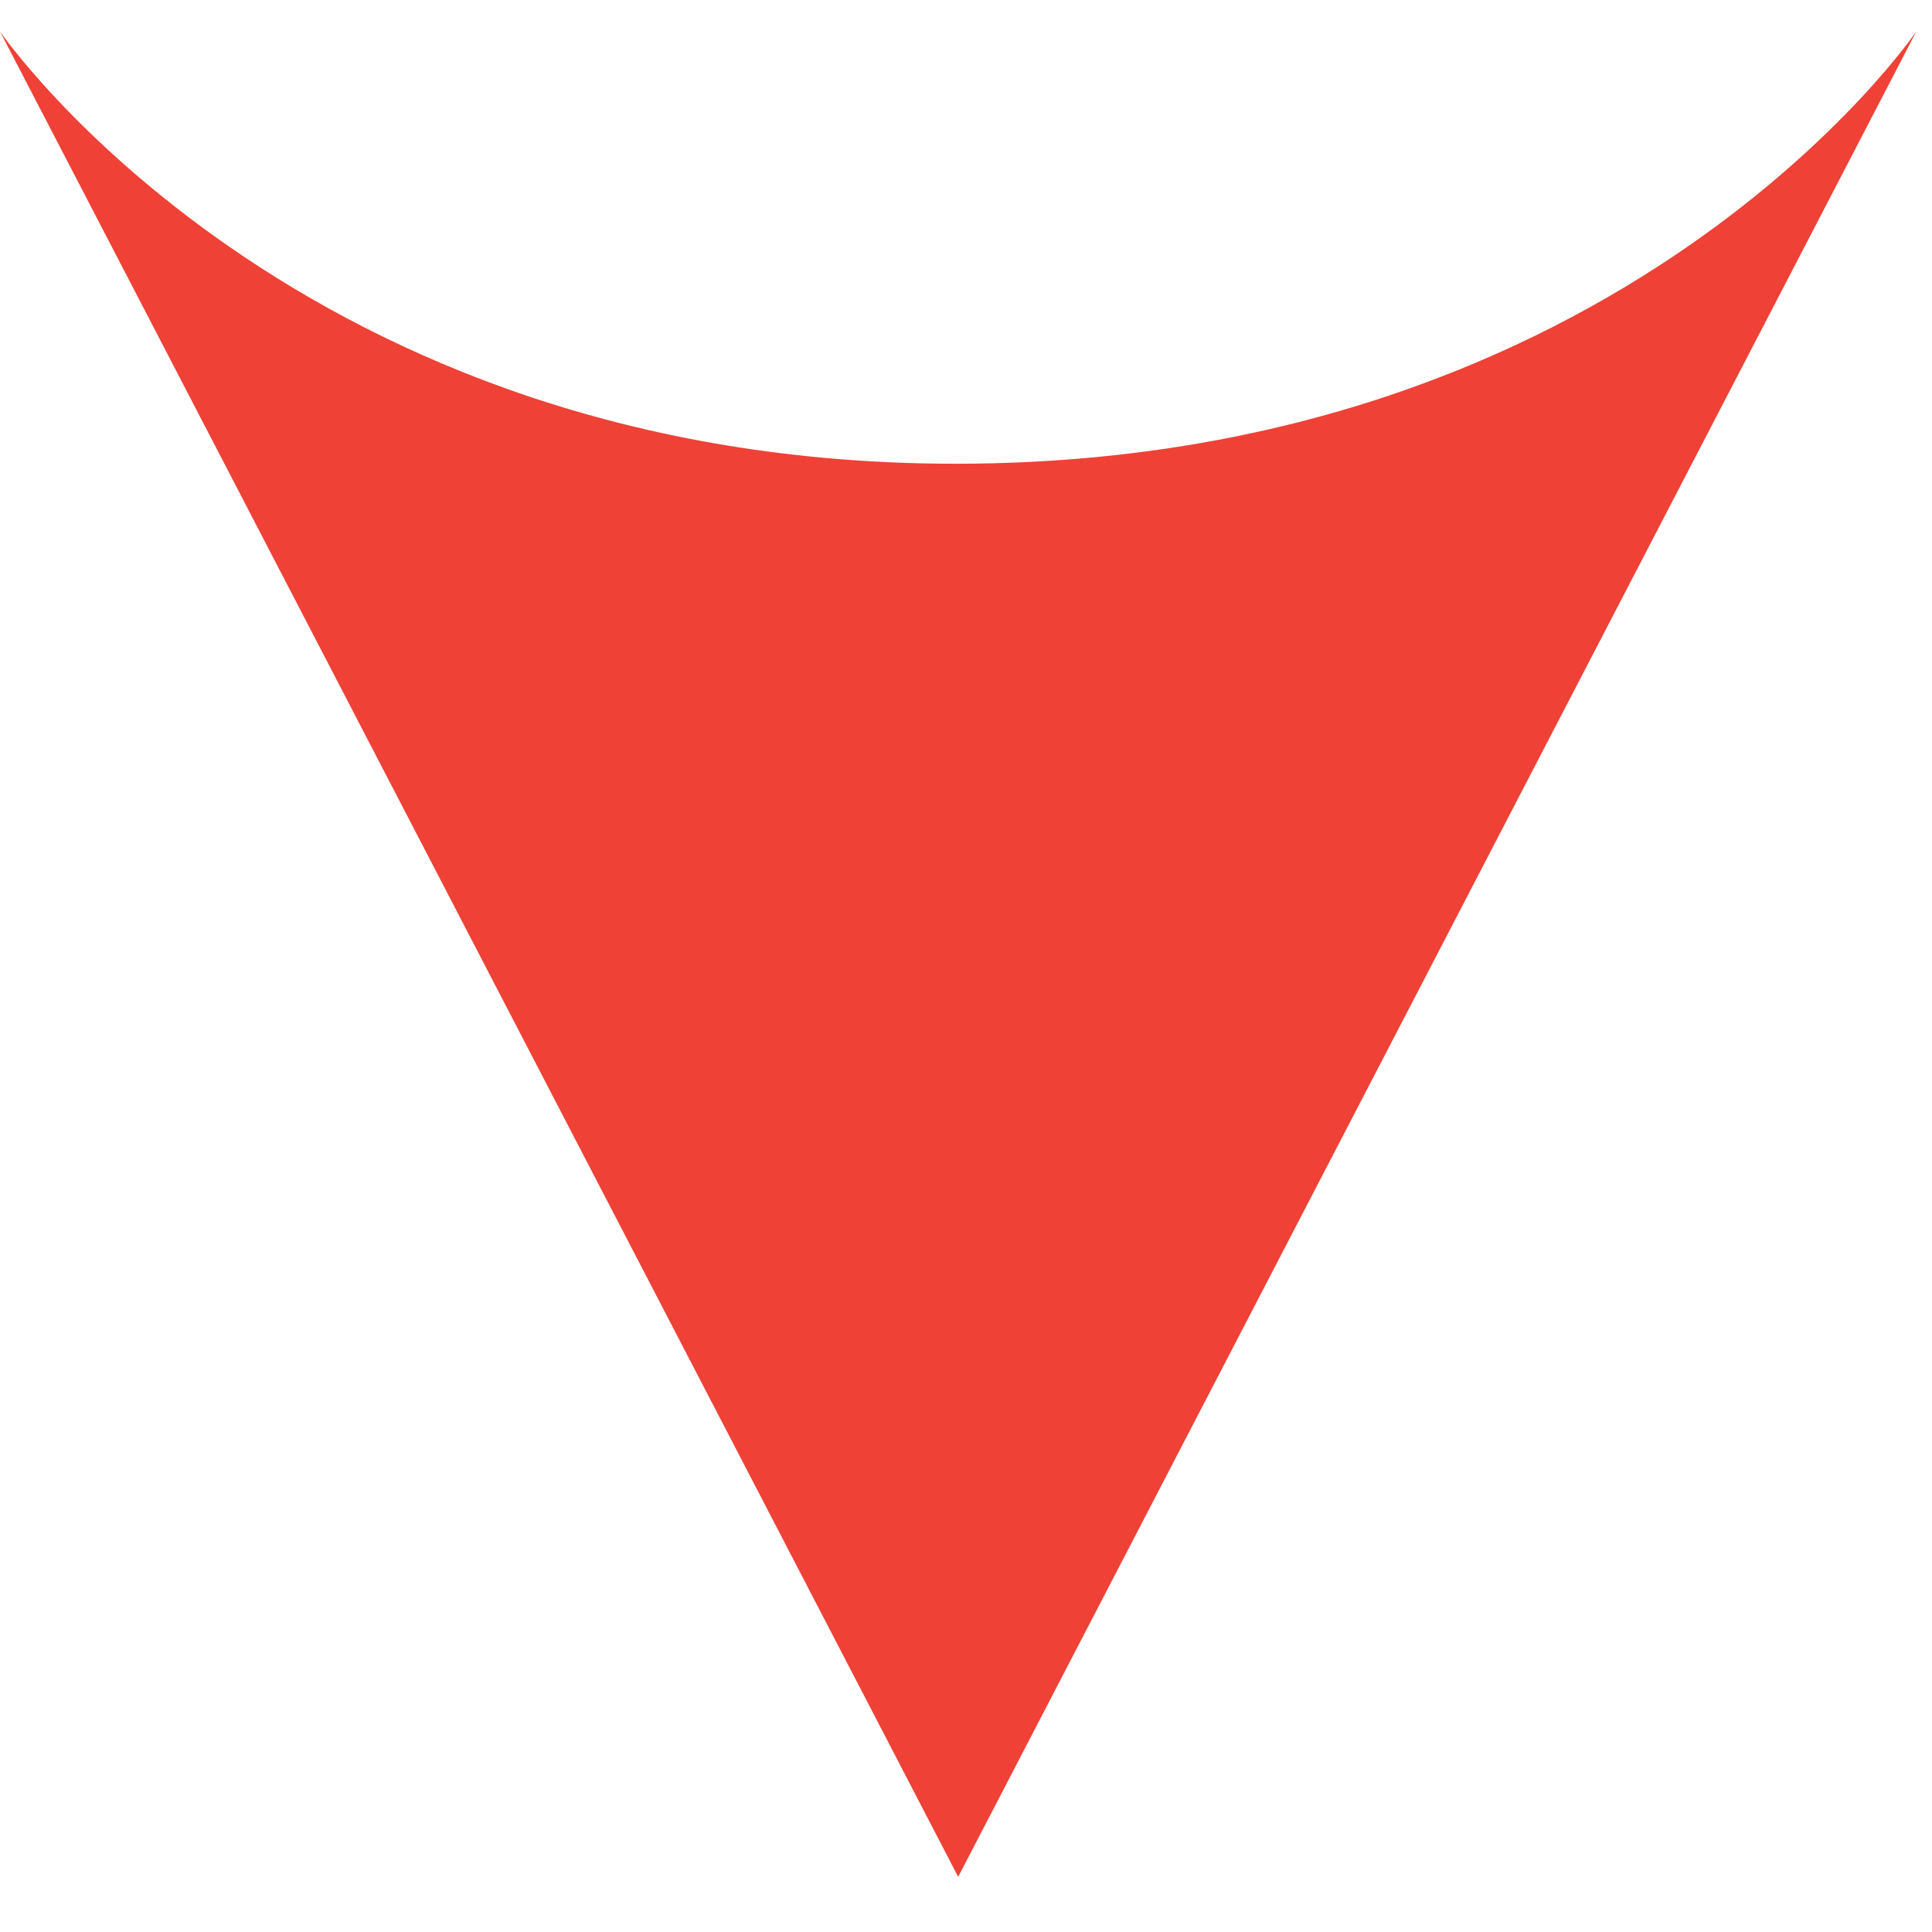
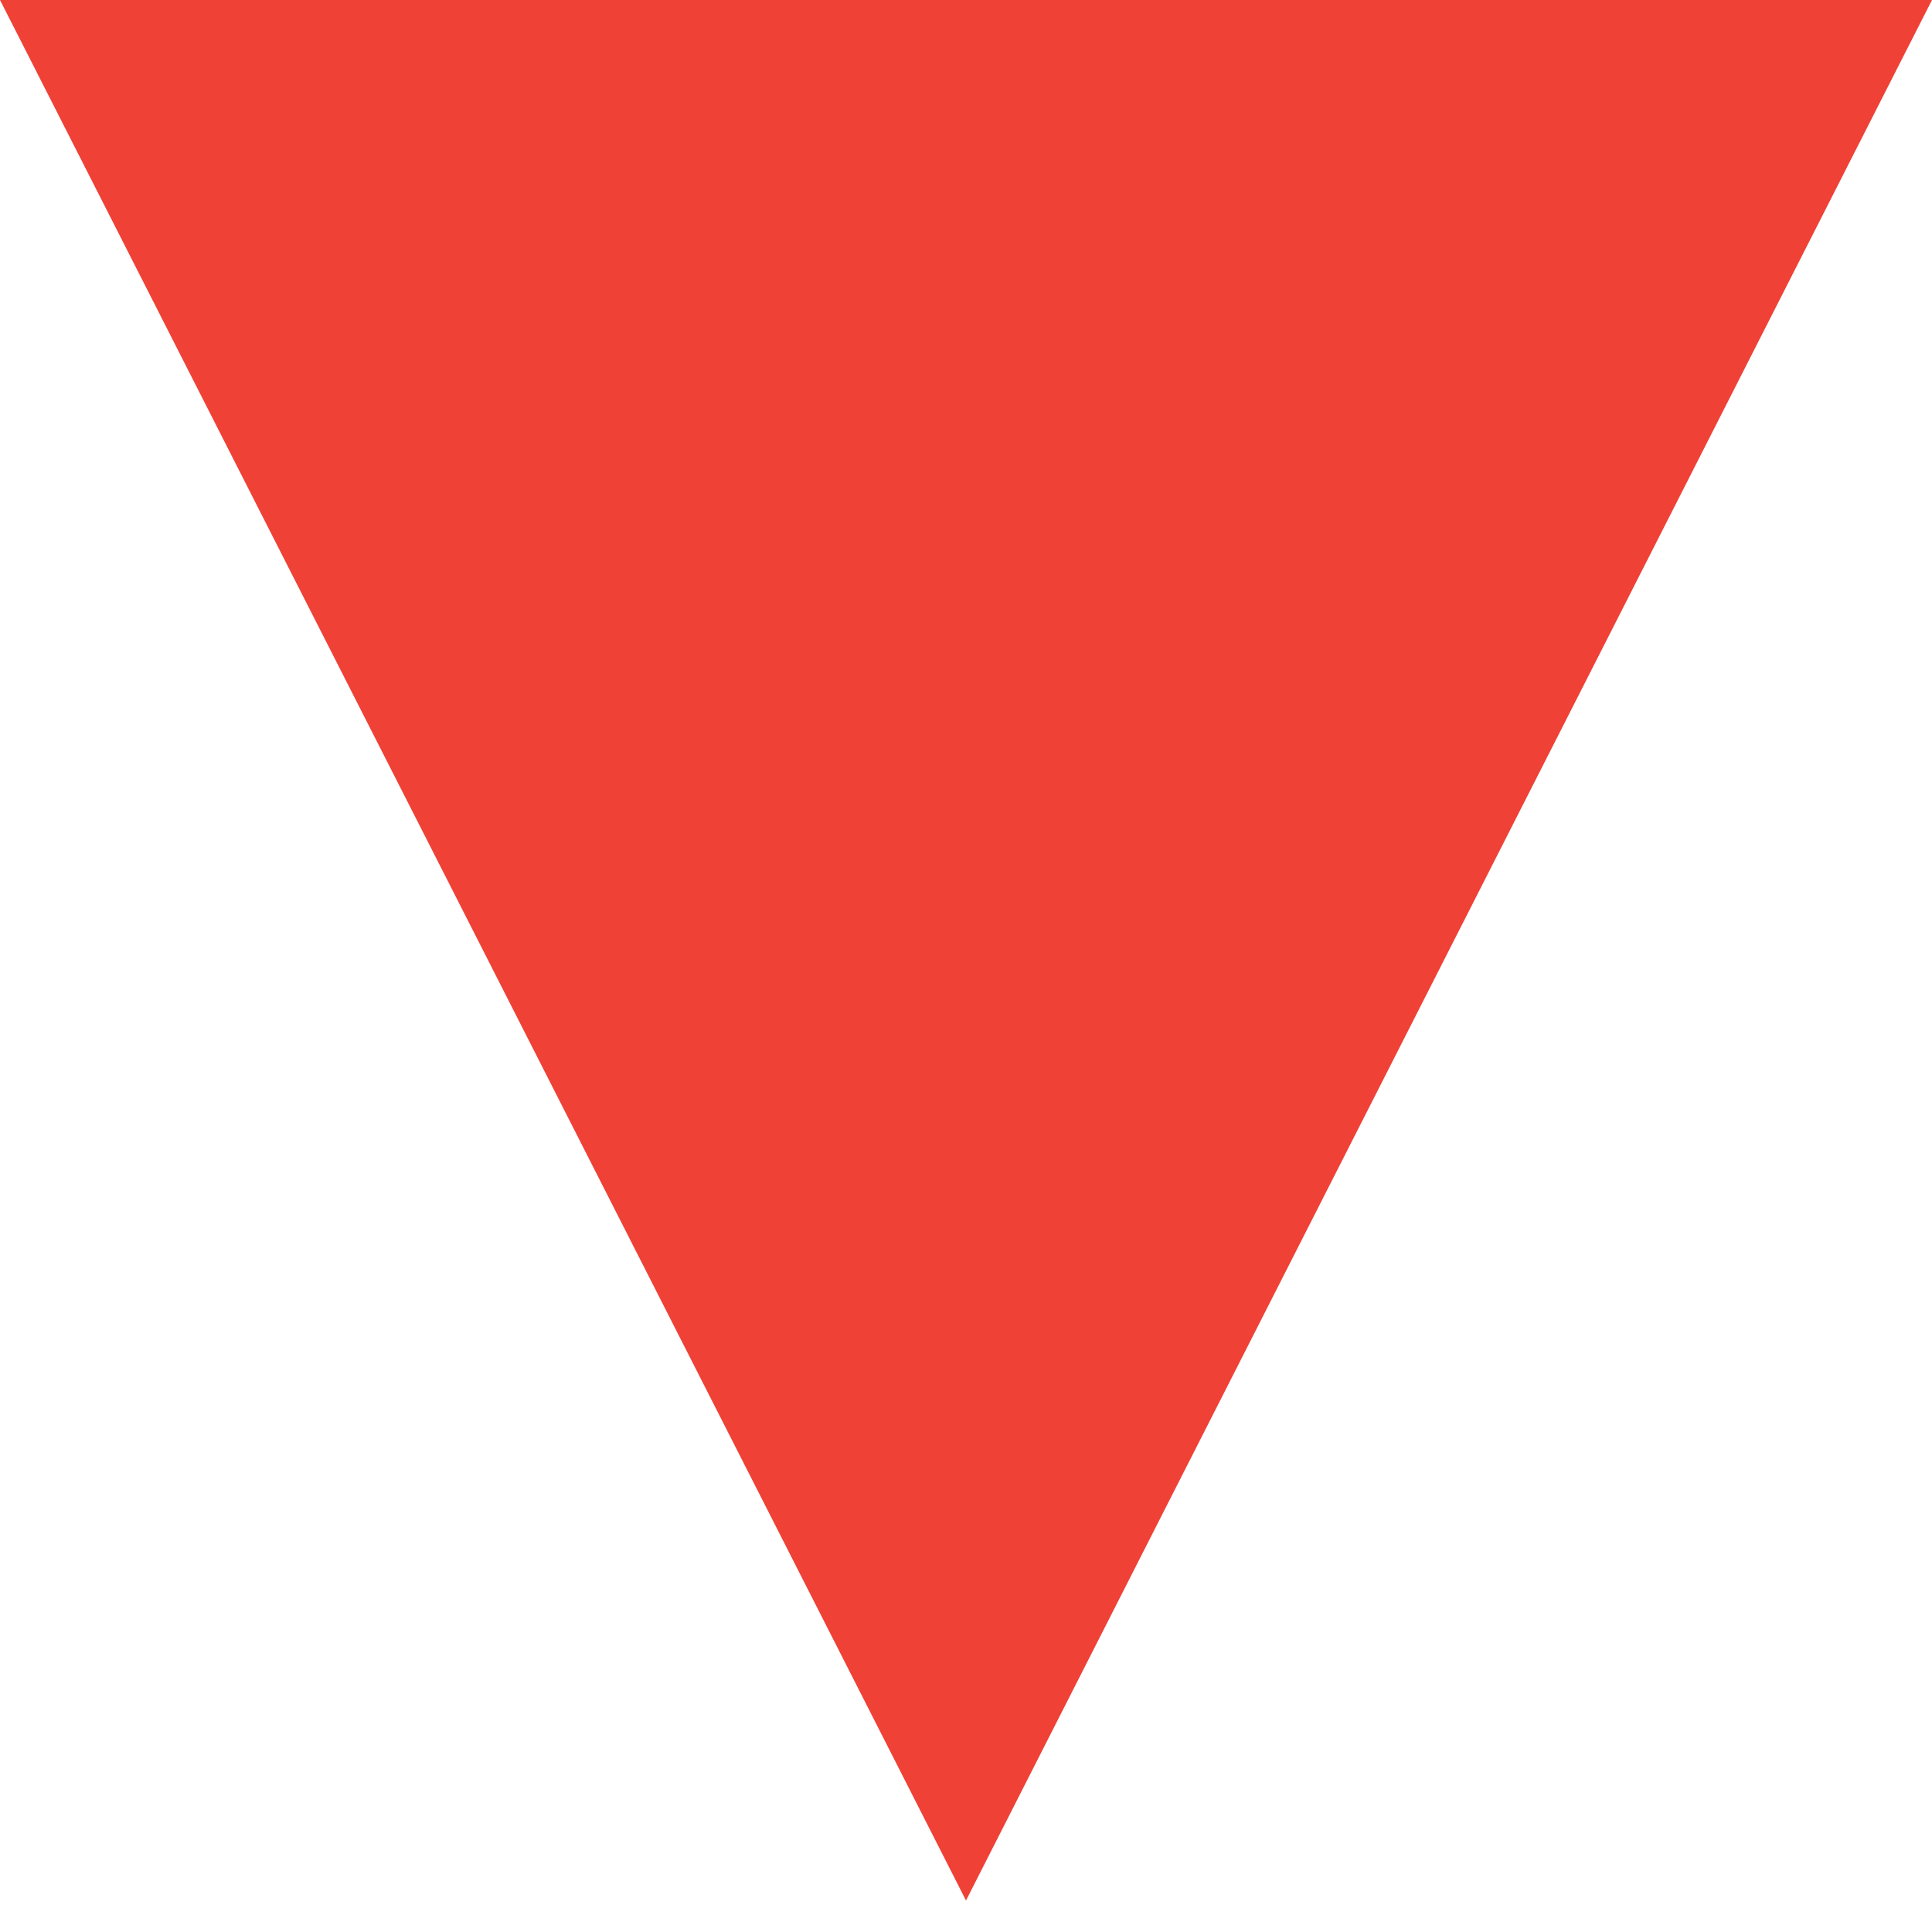
<svg xmlns="http://www.w3.org/2000/svg" version="1.1" x="0px" y="0px" width="40px" height="40px" viewBox="0 0 40 40" enable-background="new 0 0 40 40" xml:space="preserve">
+   <g id="Layer_5">
+ </g>
  <g id="Layer_3">
-     <path fill="#EF4136" d="M0,0.652l19.838,38.206L39.675,0.652c0,0-6.056,8.923-19.838,8.949C6.153,9.626,0,0.652,0,0.652z" />
+ </g>
+   <g id="Layer_1">
+     <polygon fill="#EF4136" points="40,0 20,39.348 0,0  " />
  </g>
-   <g id="Layer_1">
- </g>
  <g id="Layer_2">
</g>
+   <g id="Layer_4">
+ </g>
</svg>
